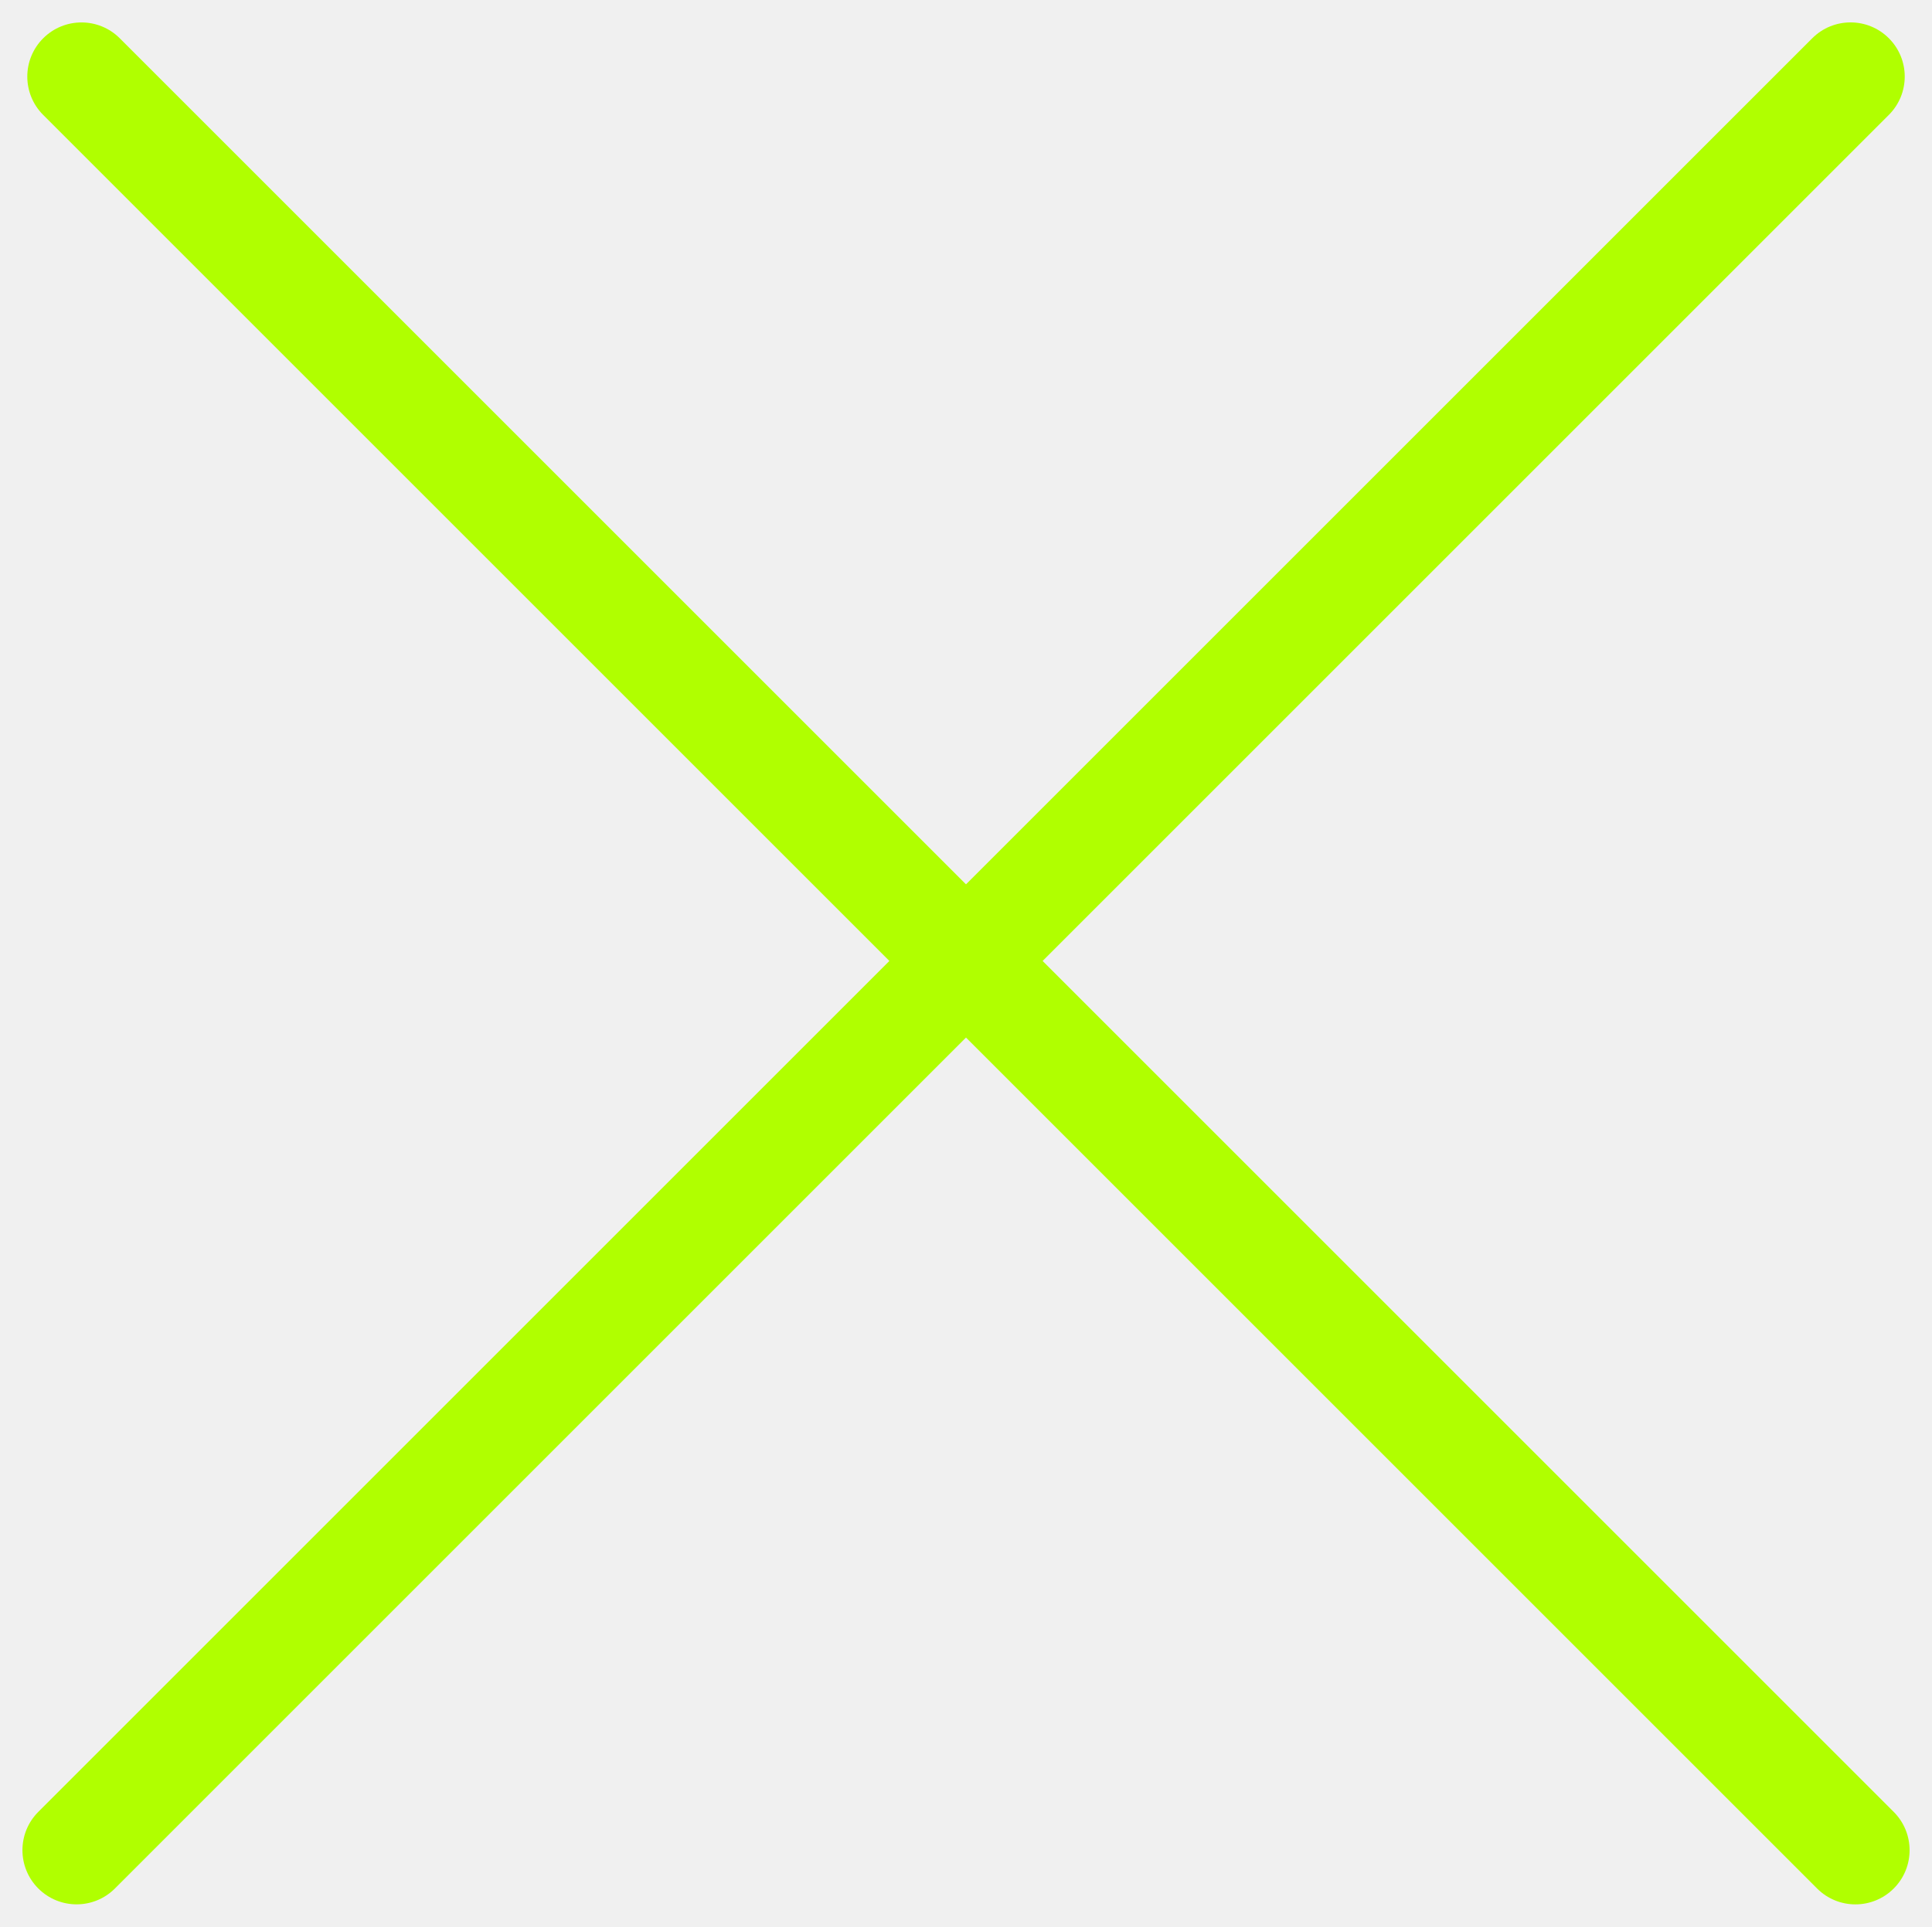
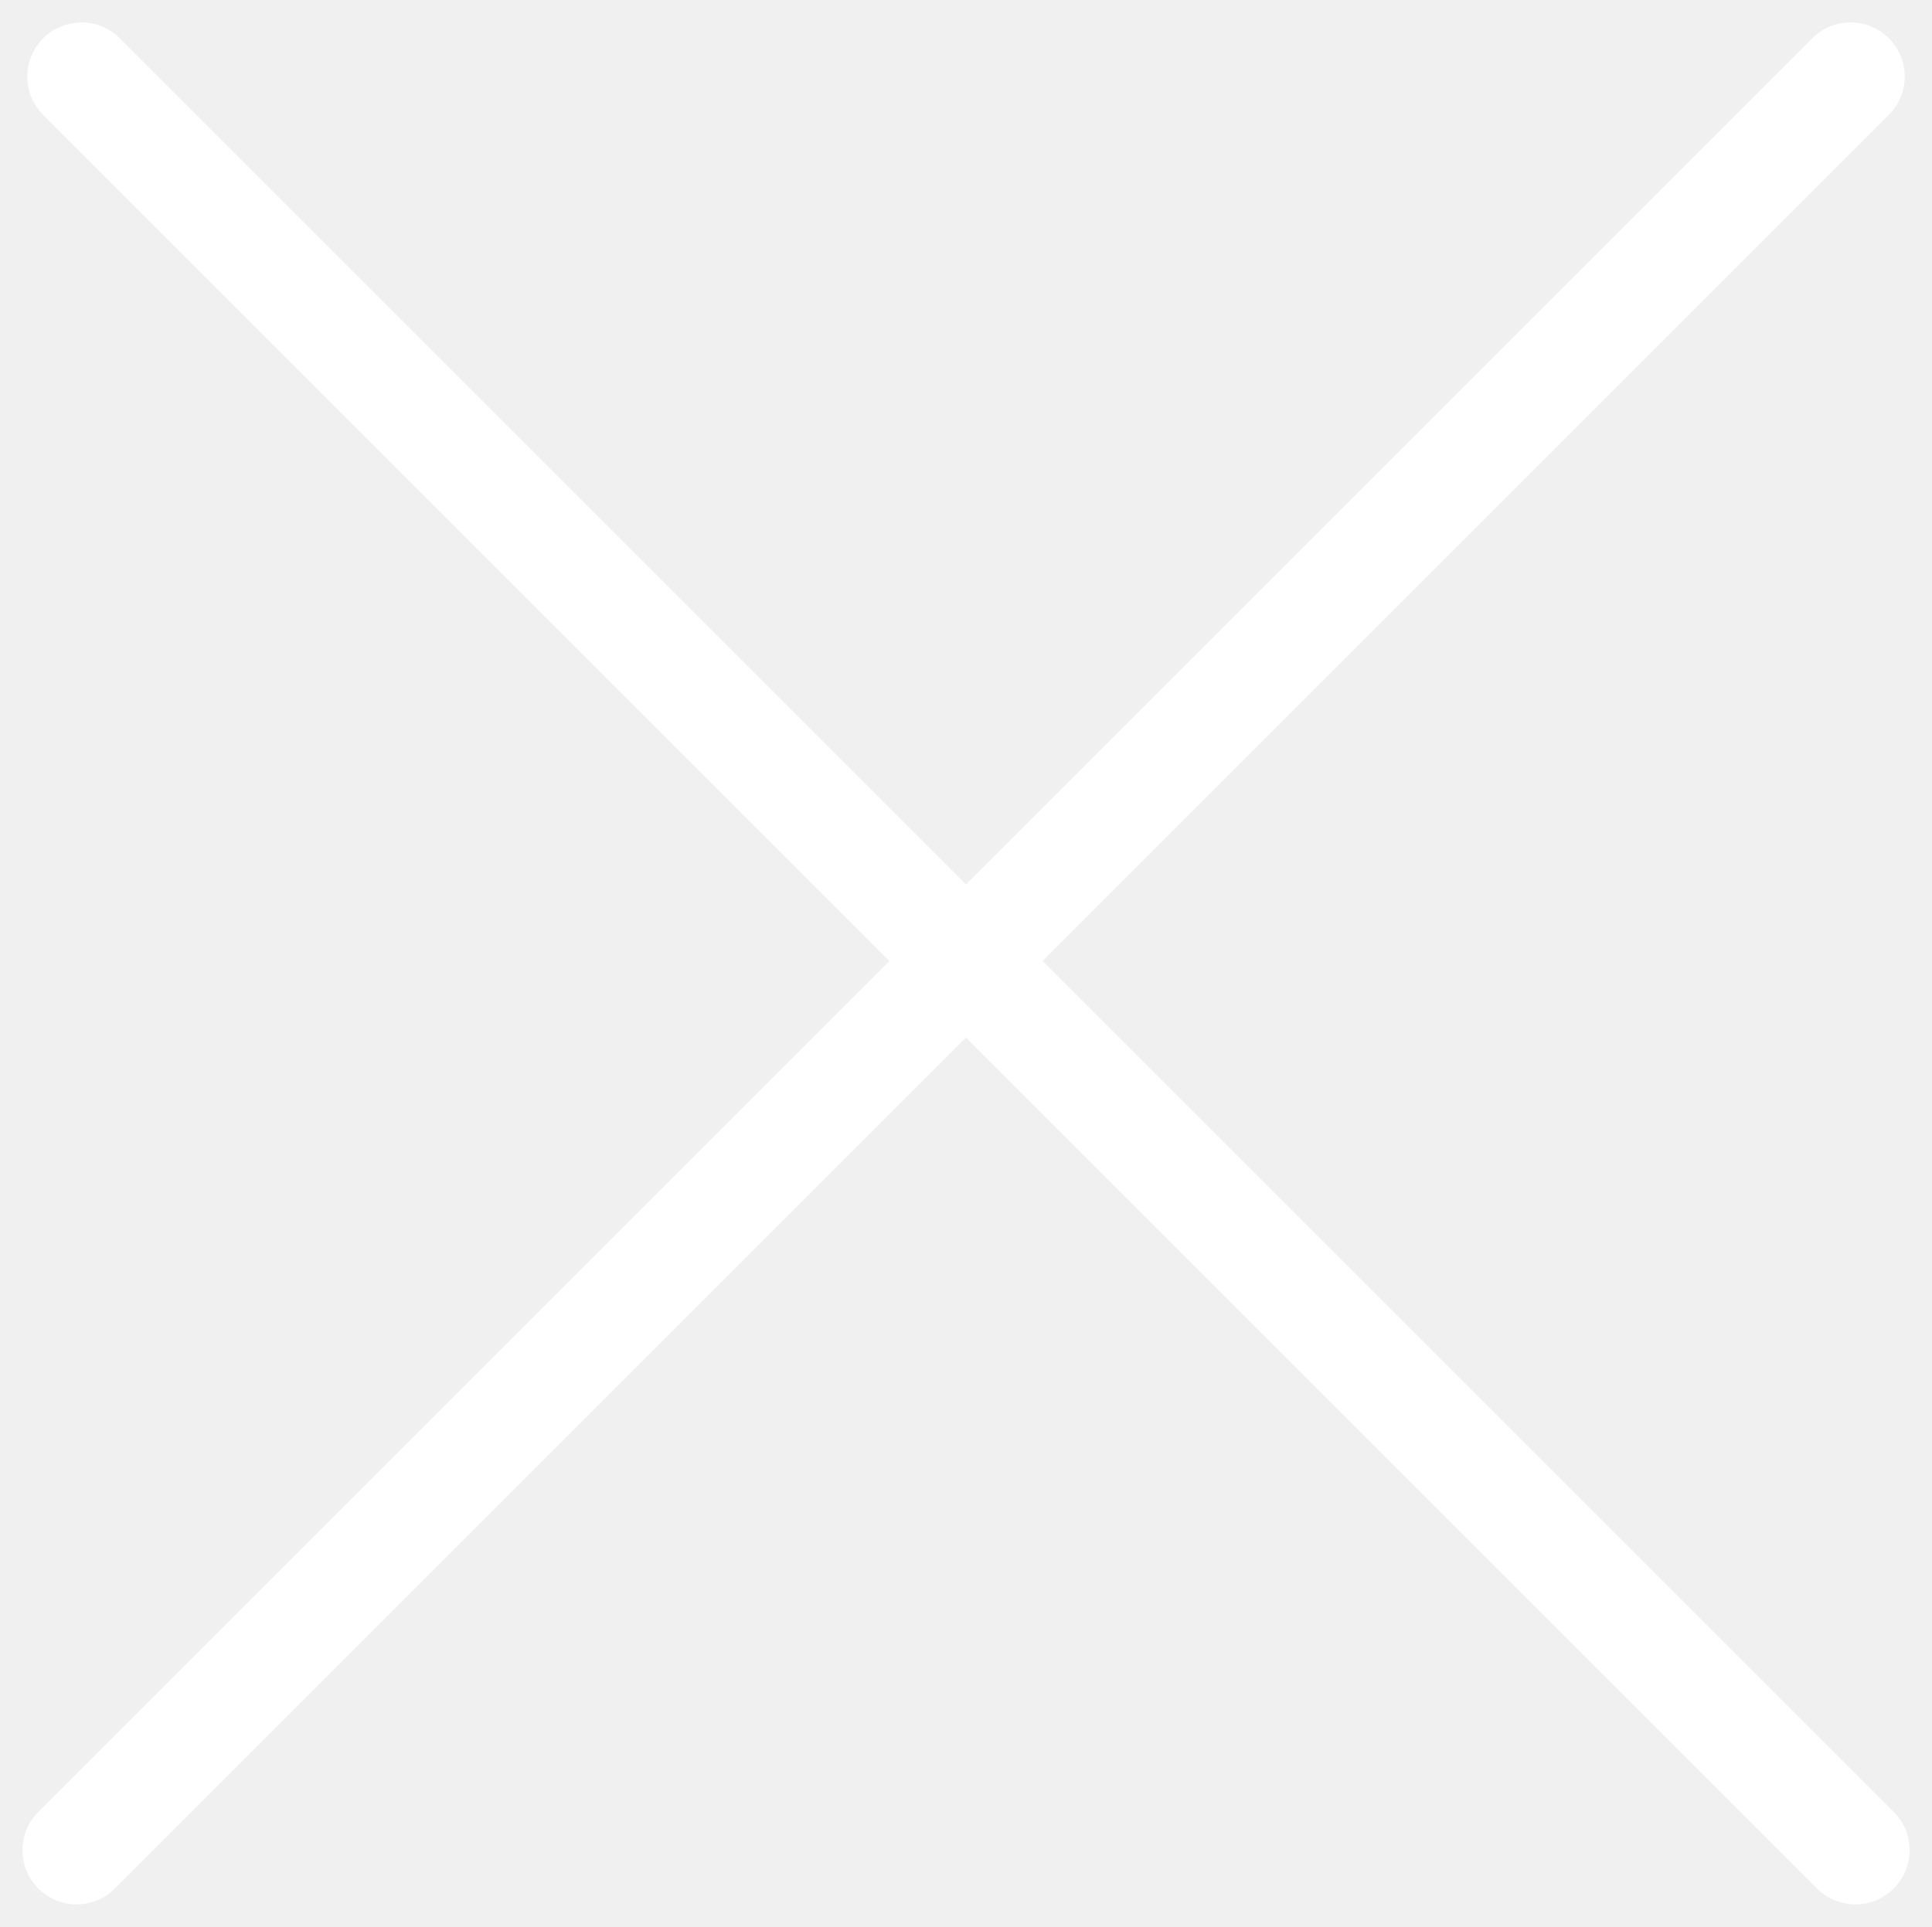
<svg xmlns="http://www.w3.org/2000/svg" id="X" viewBox="0 0 32.059 31.979">
  <defs>
    <style>
      .cls-1 {
-         fill: #b0ff00;
+         fill: #fff;
      }
    </style>
  </defs>
  <rect id="Rectangle_2" data-name="Rectangle 2" class="cls-1" width="43.427" height="1.798" rx="0.899" transform="translate(0 30.707) rotate(-45)" />
  <rect id="Rectangle_3" data-name="Rectangle 3" class="cls-1" width="43.427" height="1.798" rx="0.899" transform="translate(1.352 0) rotate(45)" />
</svg>
